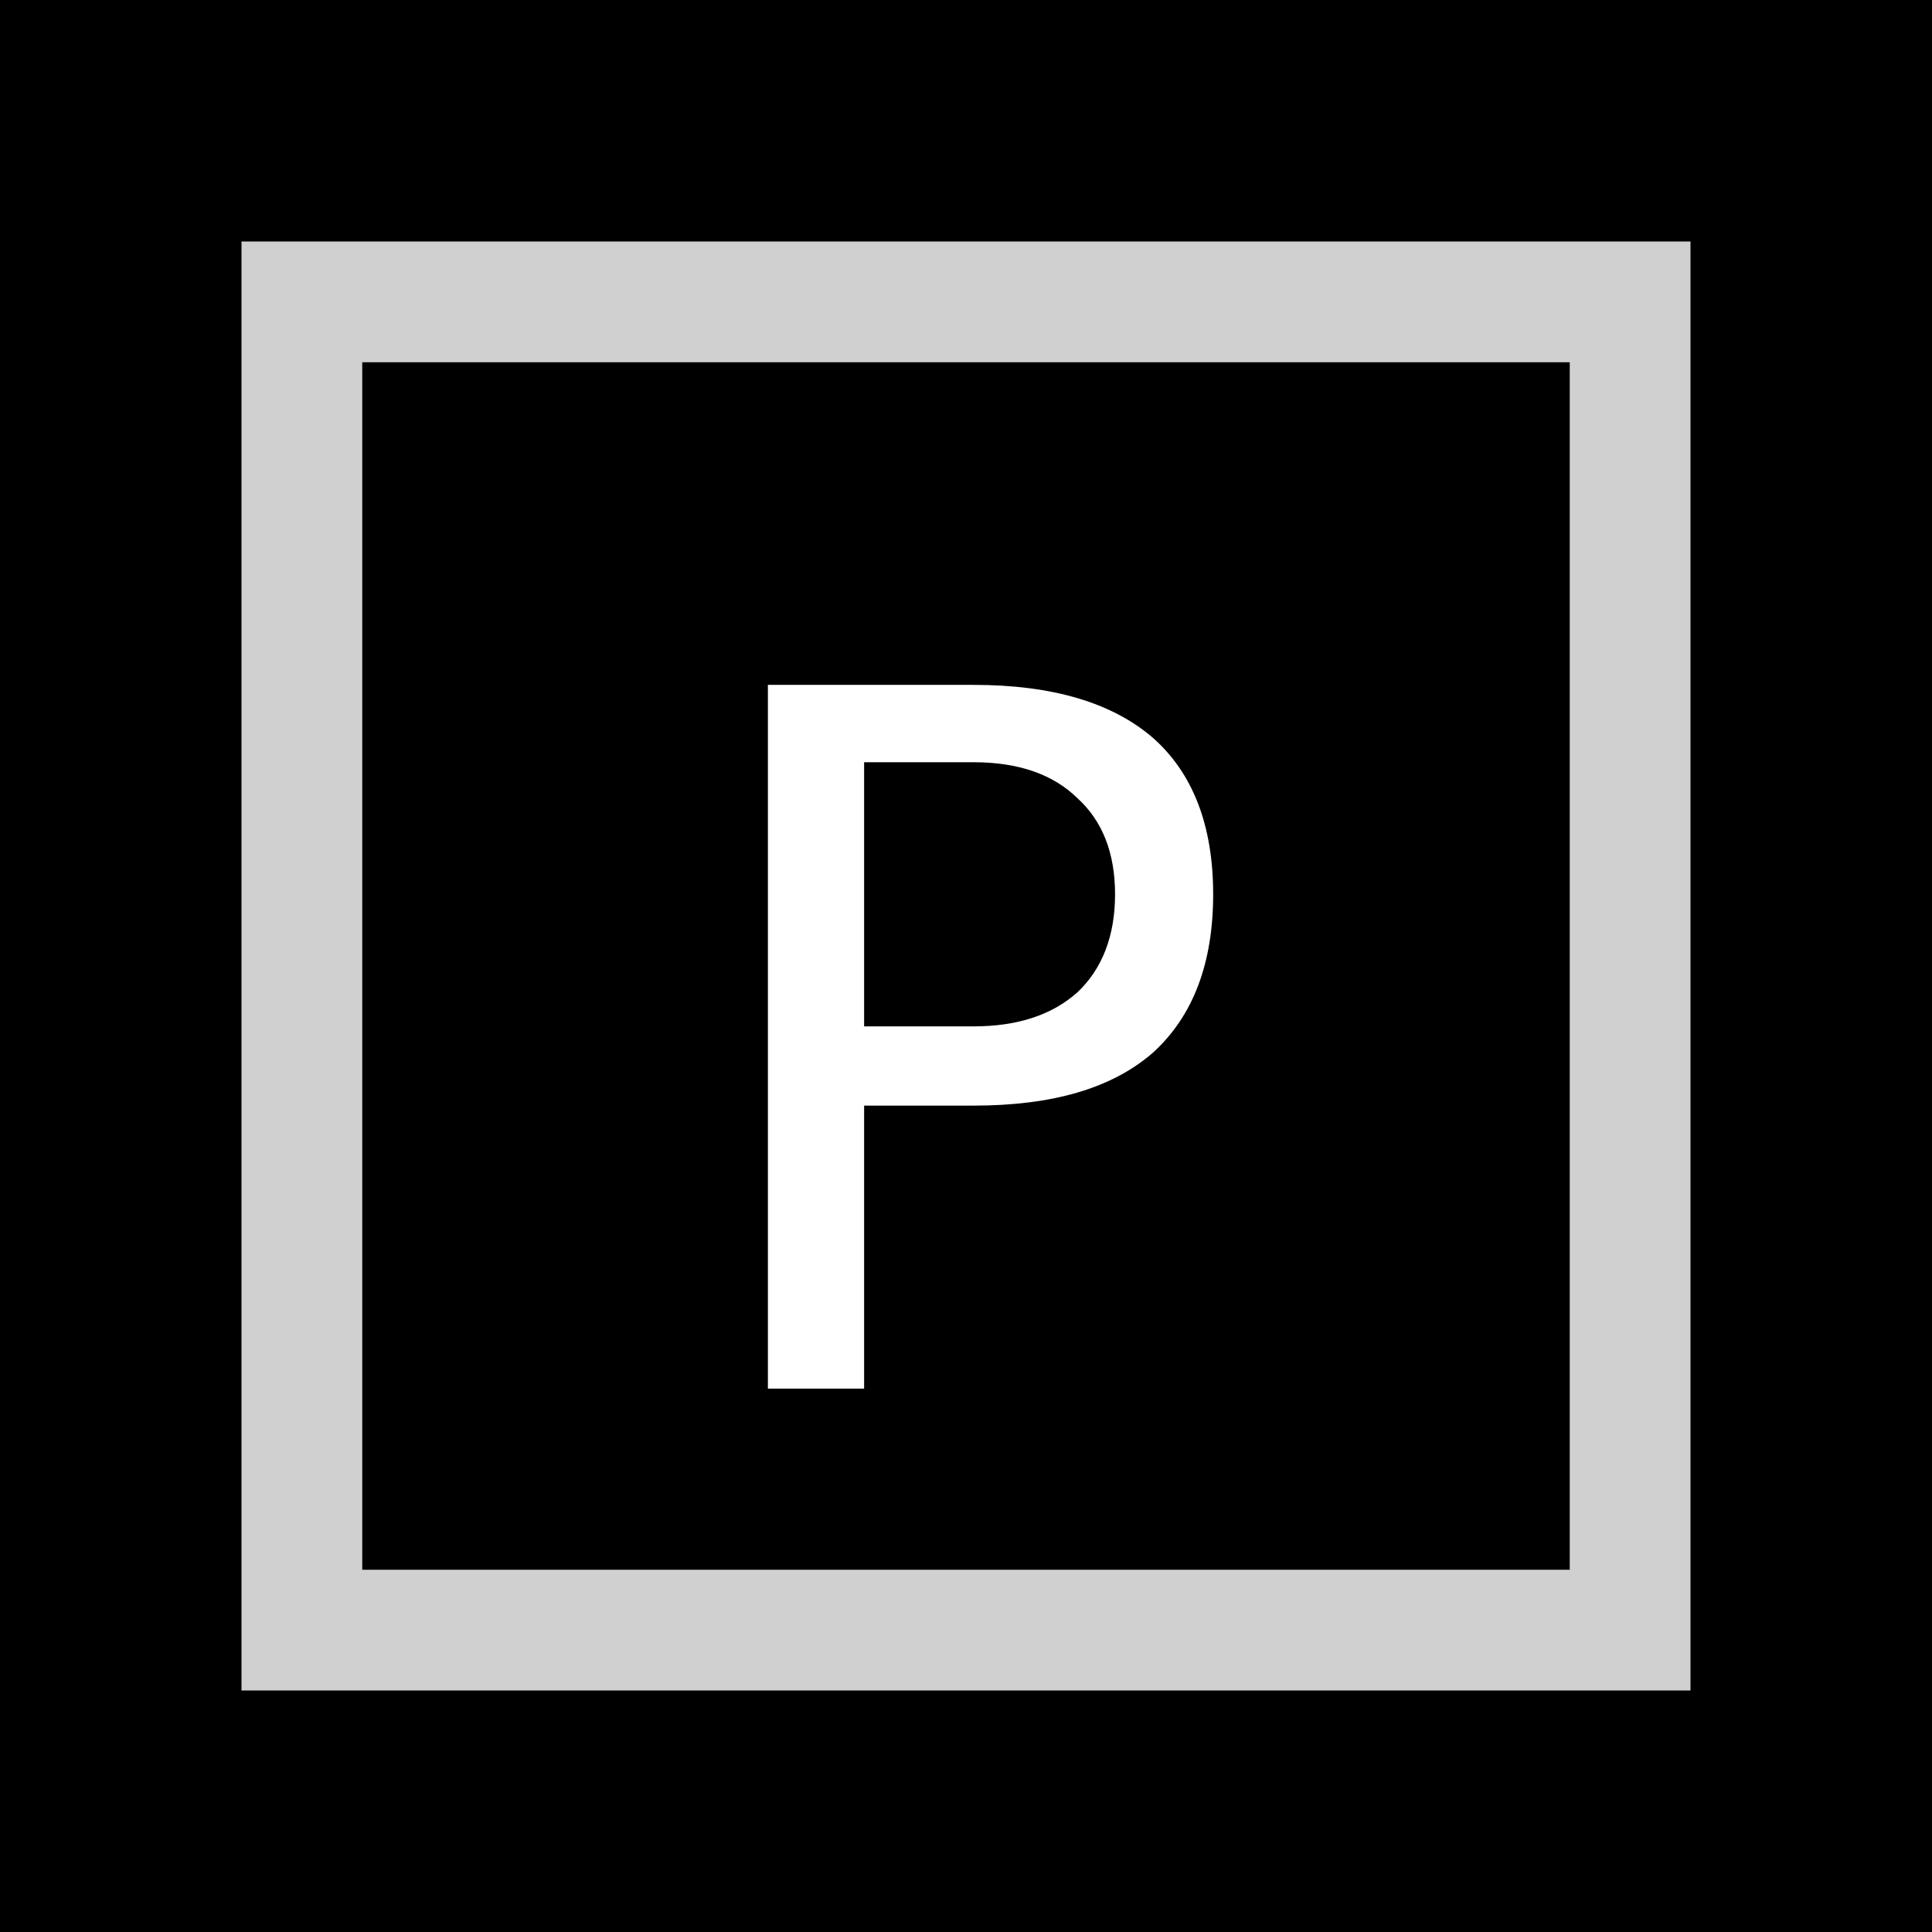
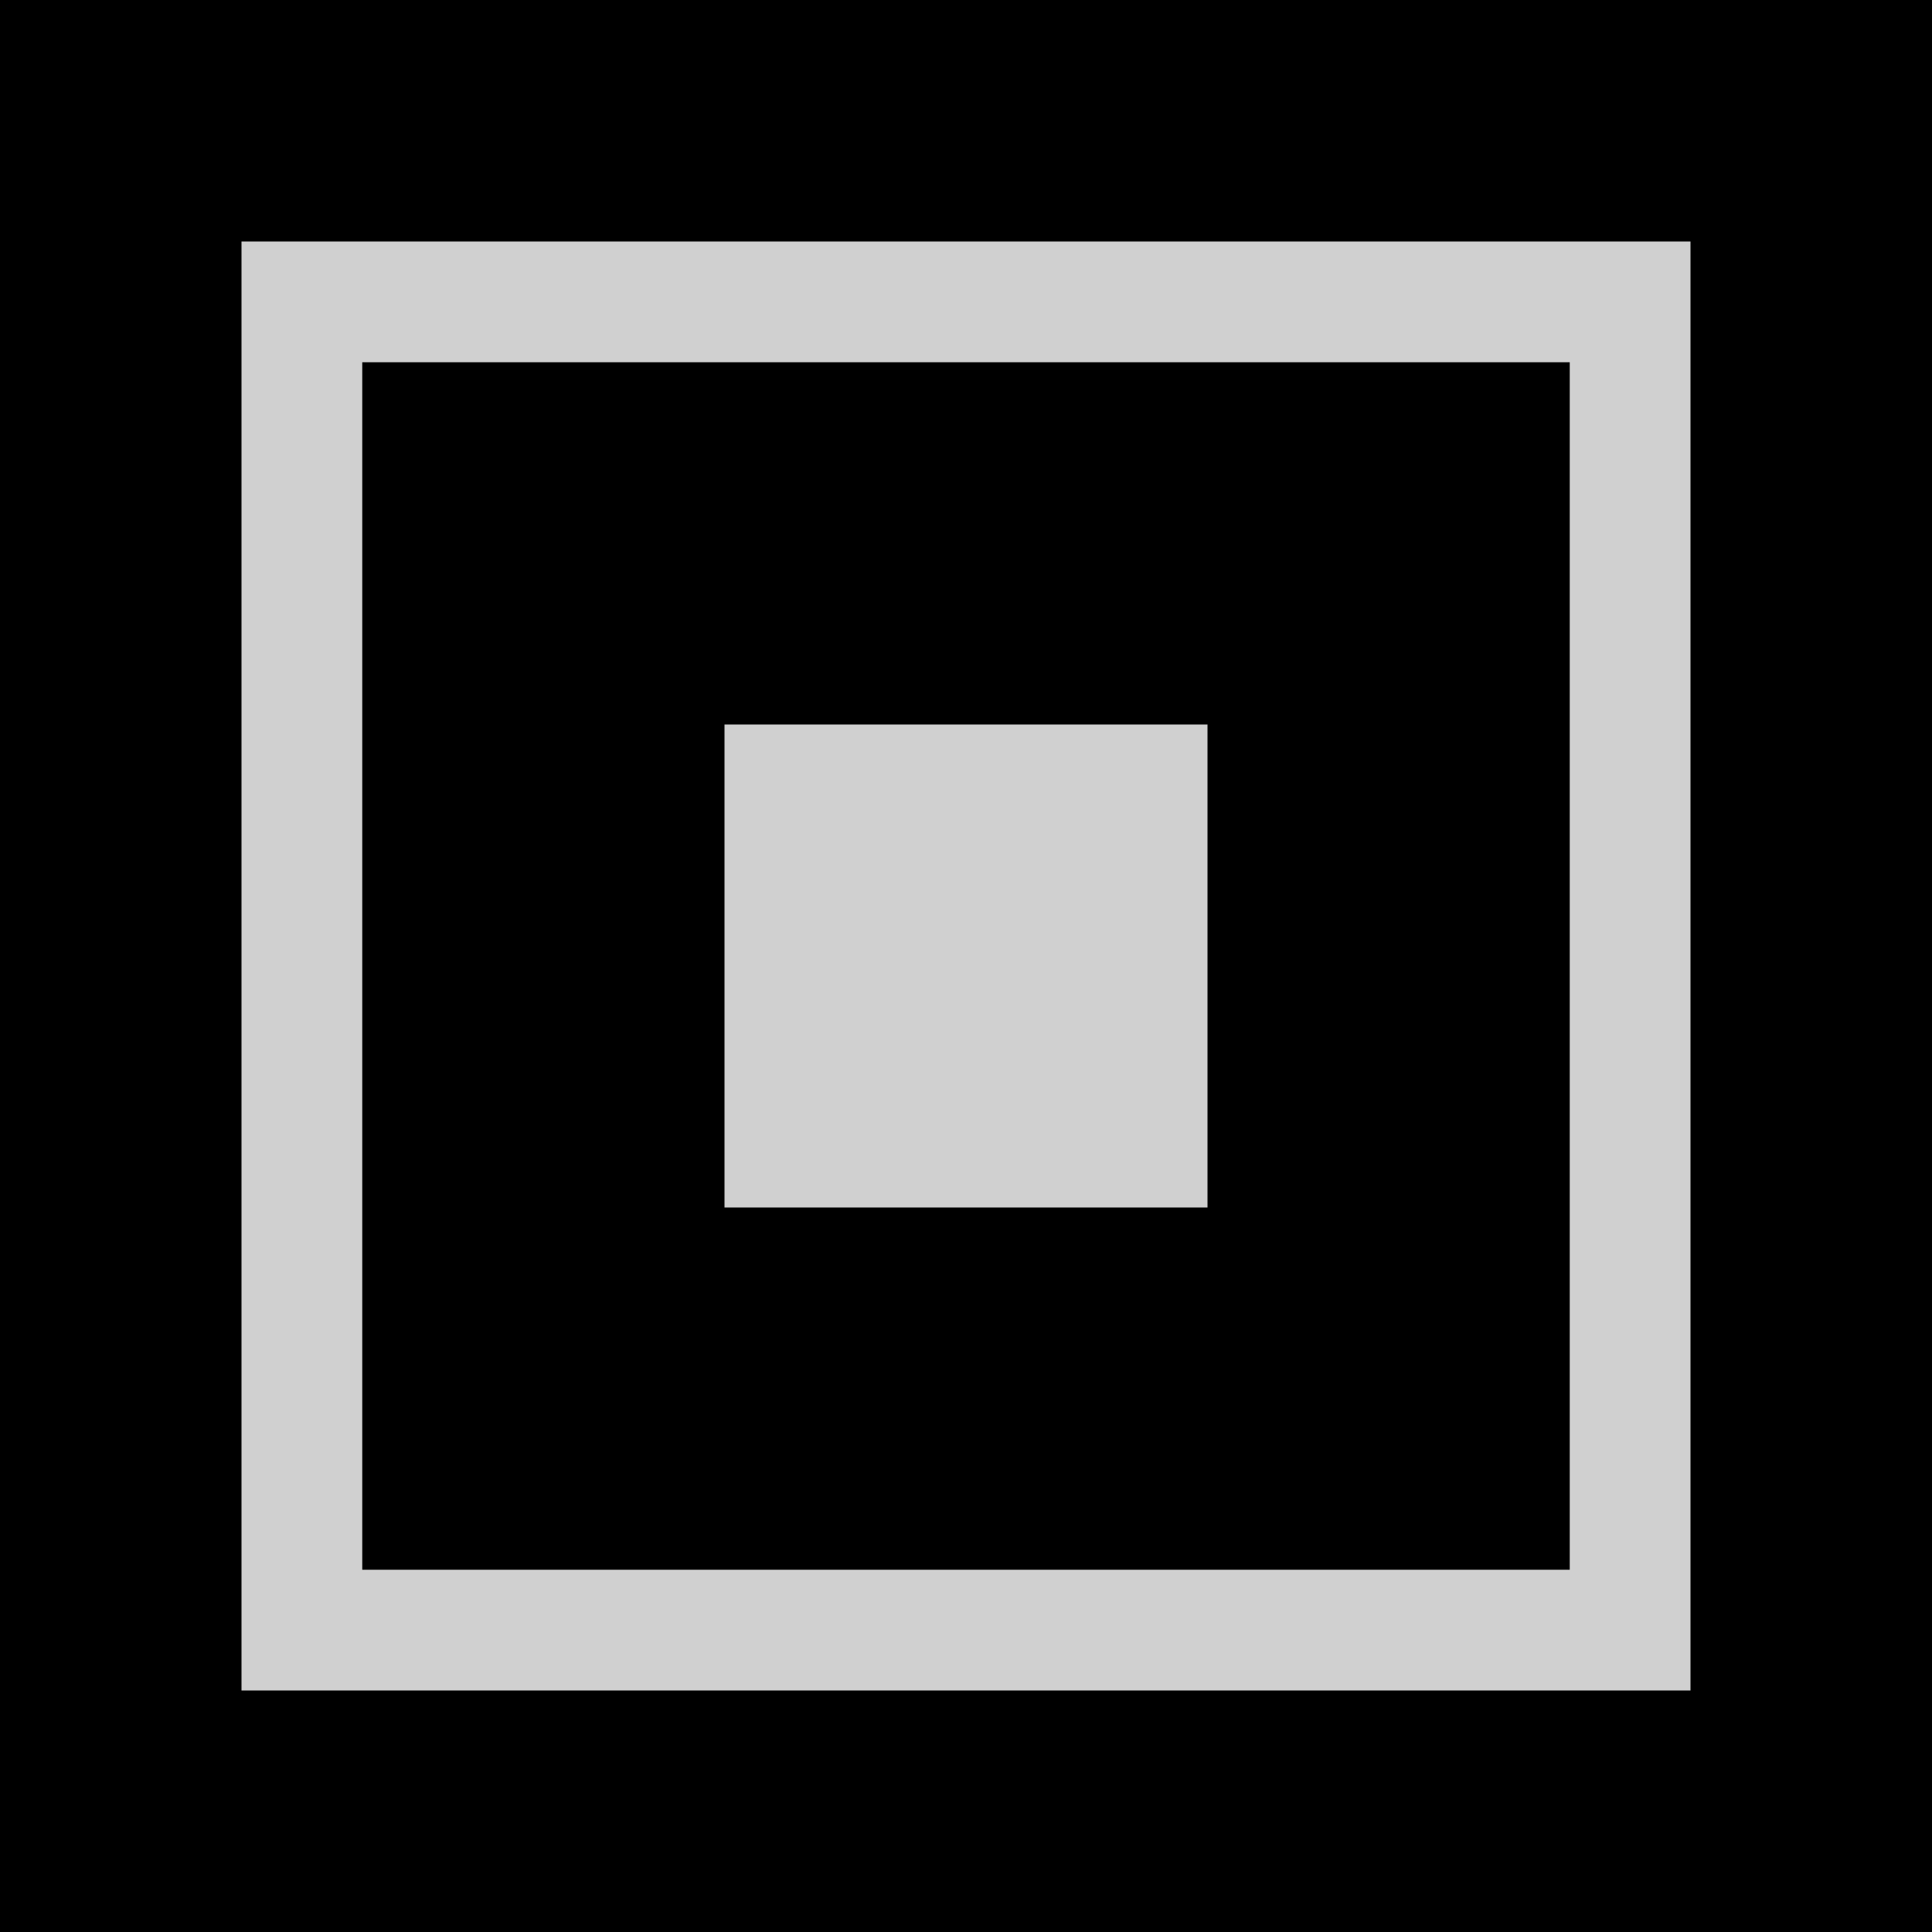
<svg xmlns="http://www.w3.org/2000/svg" viewBox="0 0 16 16">
  <rect width="16" height="16" fill="#000" />
  <rect x="2.5" y="2.5" width="11" height="11" fill="none" stroke="#d0d0d0" stroke-width="1" />
-   <text x="8" y="11.5" text-anchor="middle" font-family="ui-monospace, SFMono-Regular, Menlo, Consolas, monospace" font-size="8" fill="#fff">P</text>
+   <rect x="6" y="6" width="4" height="4" fill="#d0d0d0" />
</svg>
